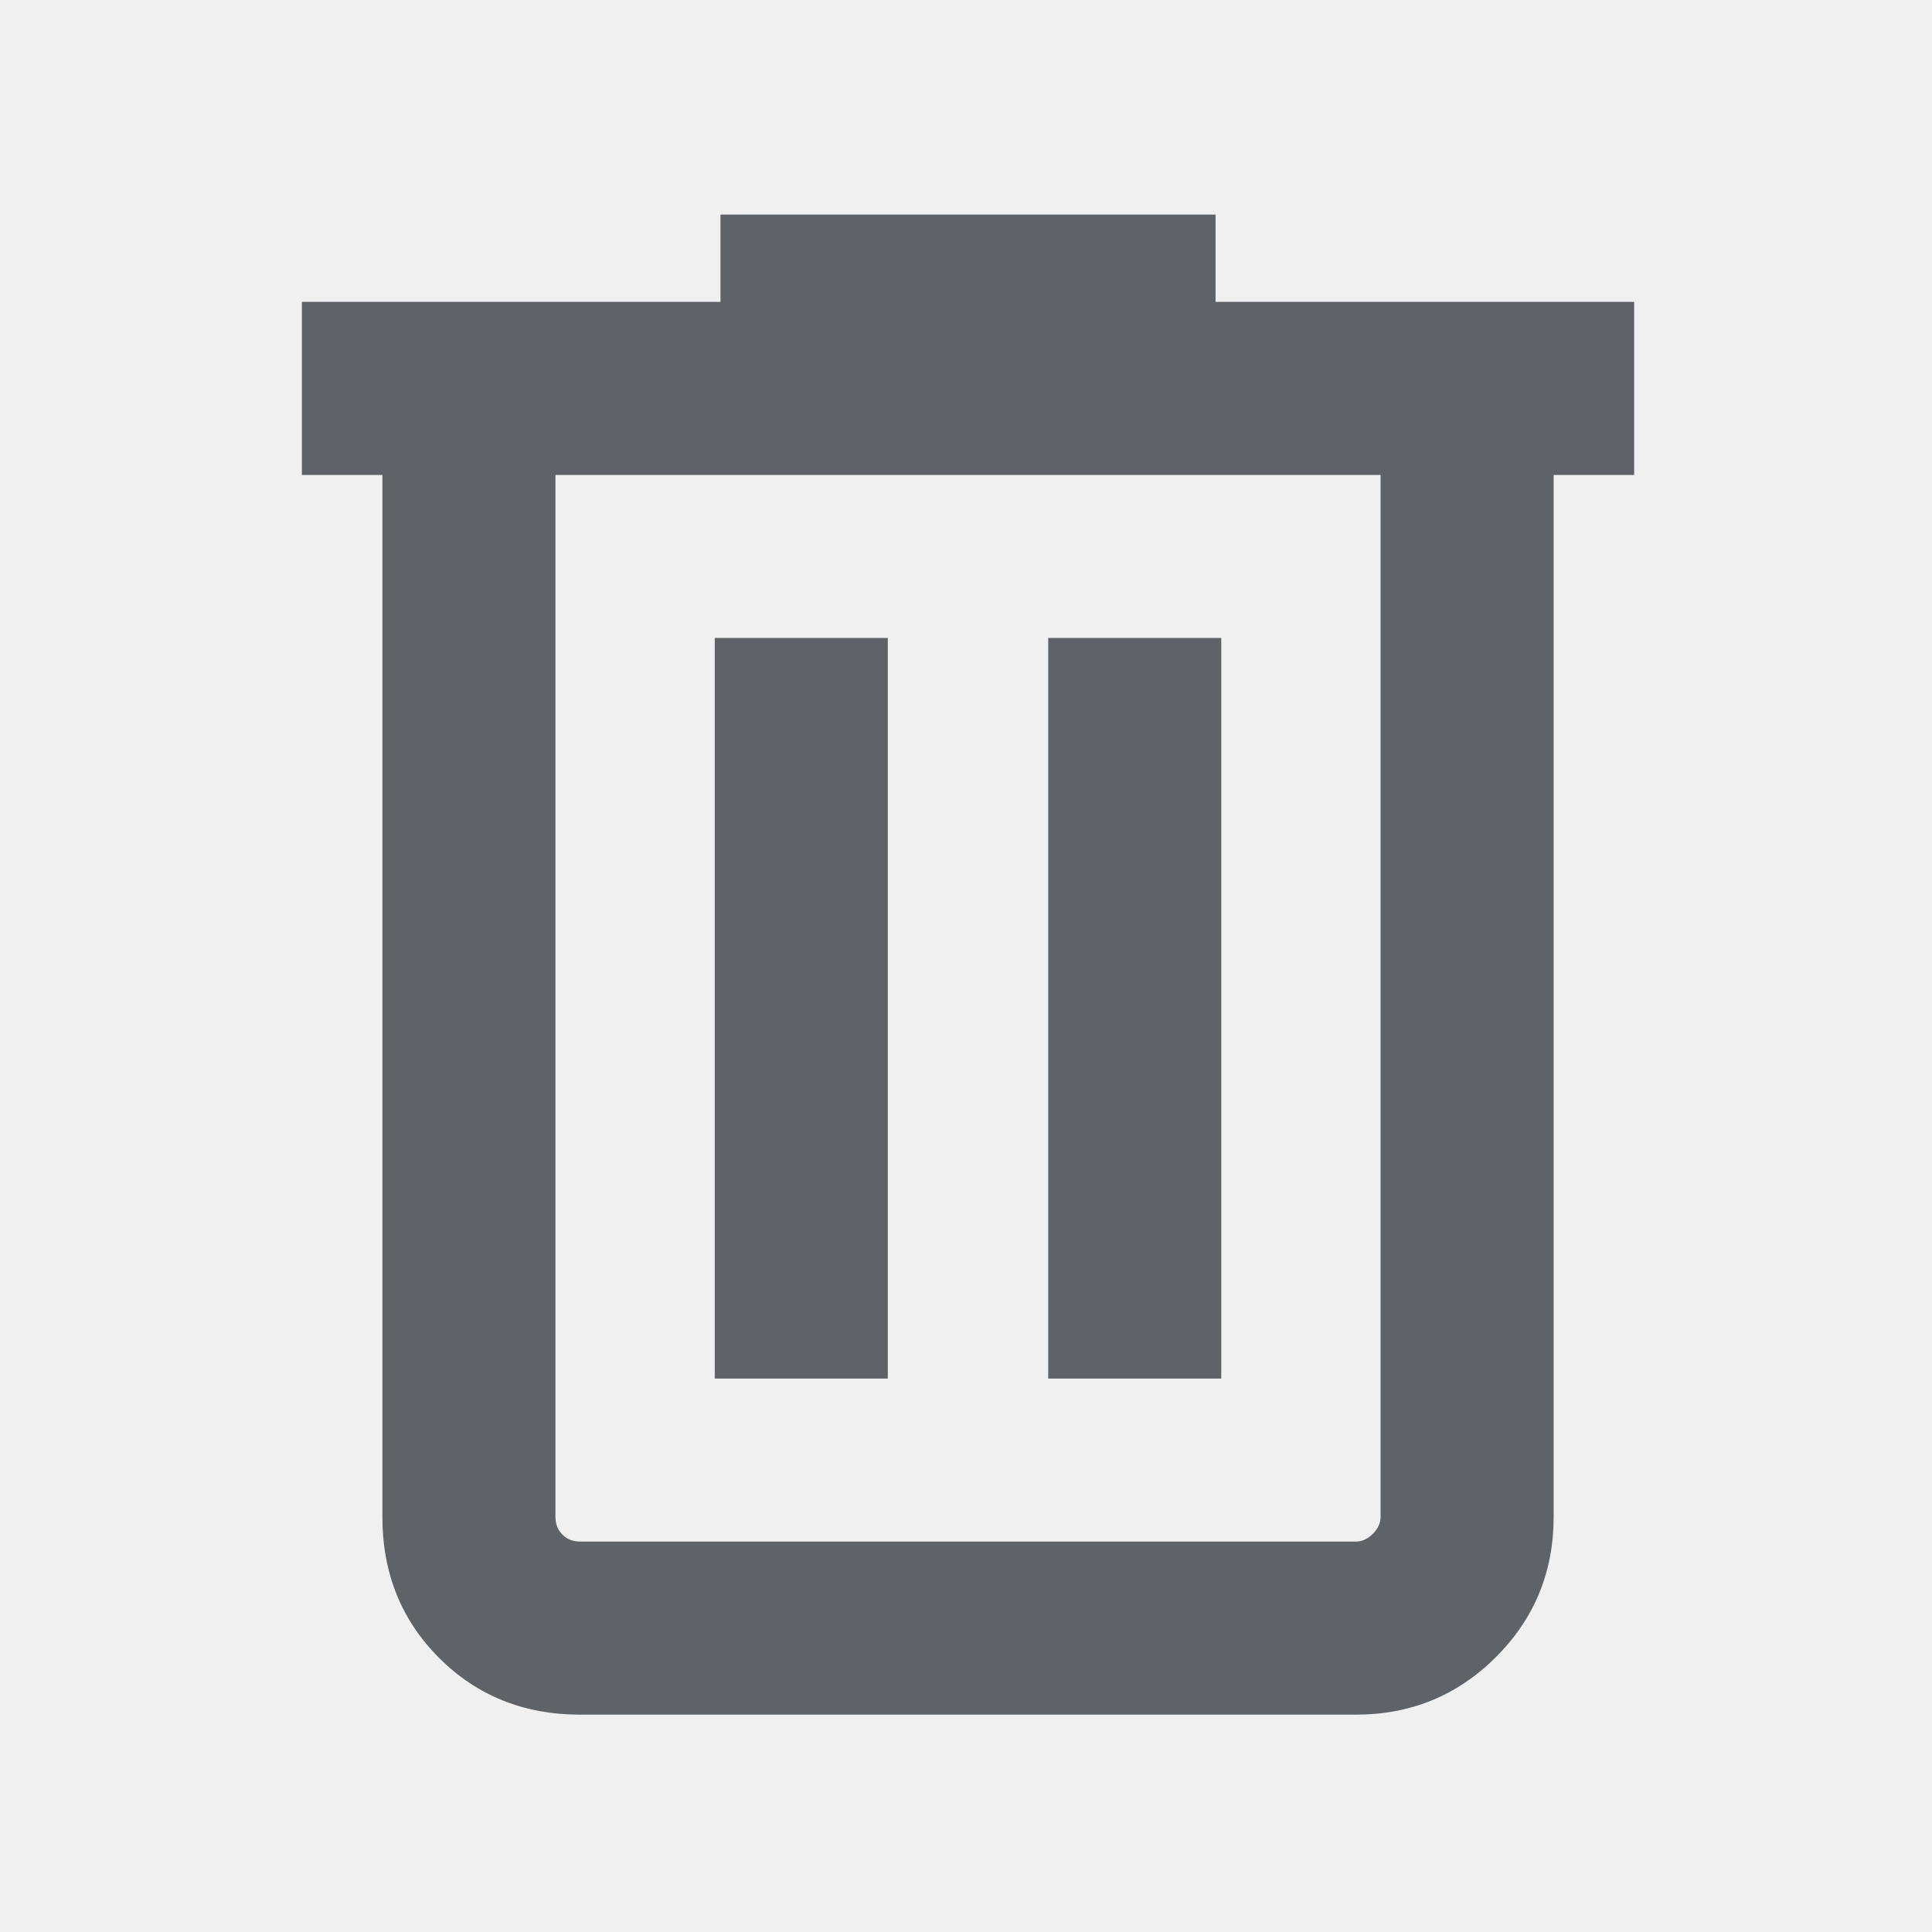
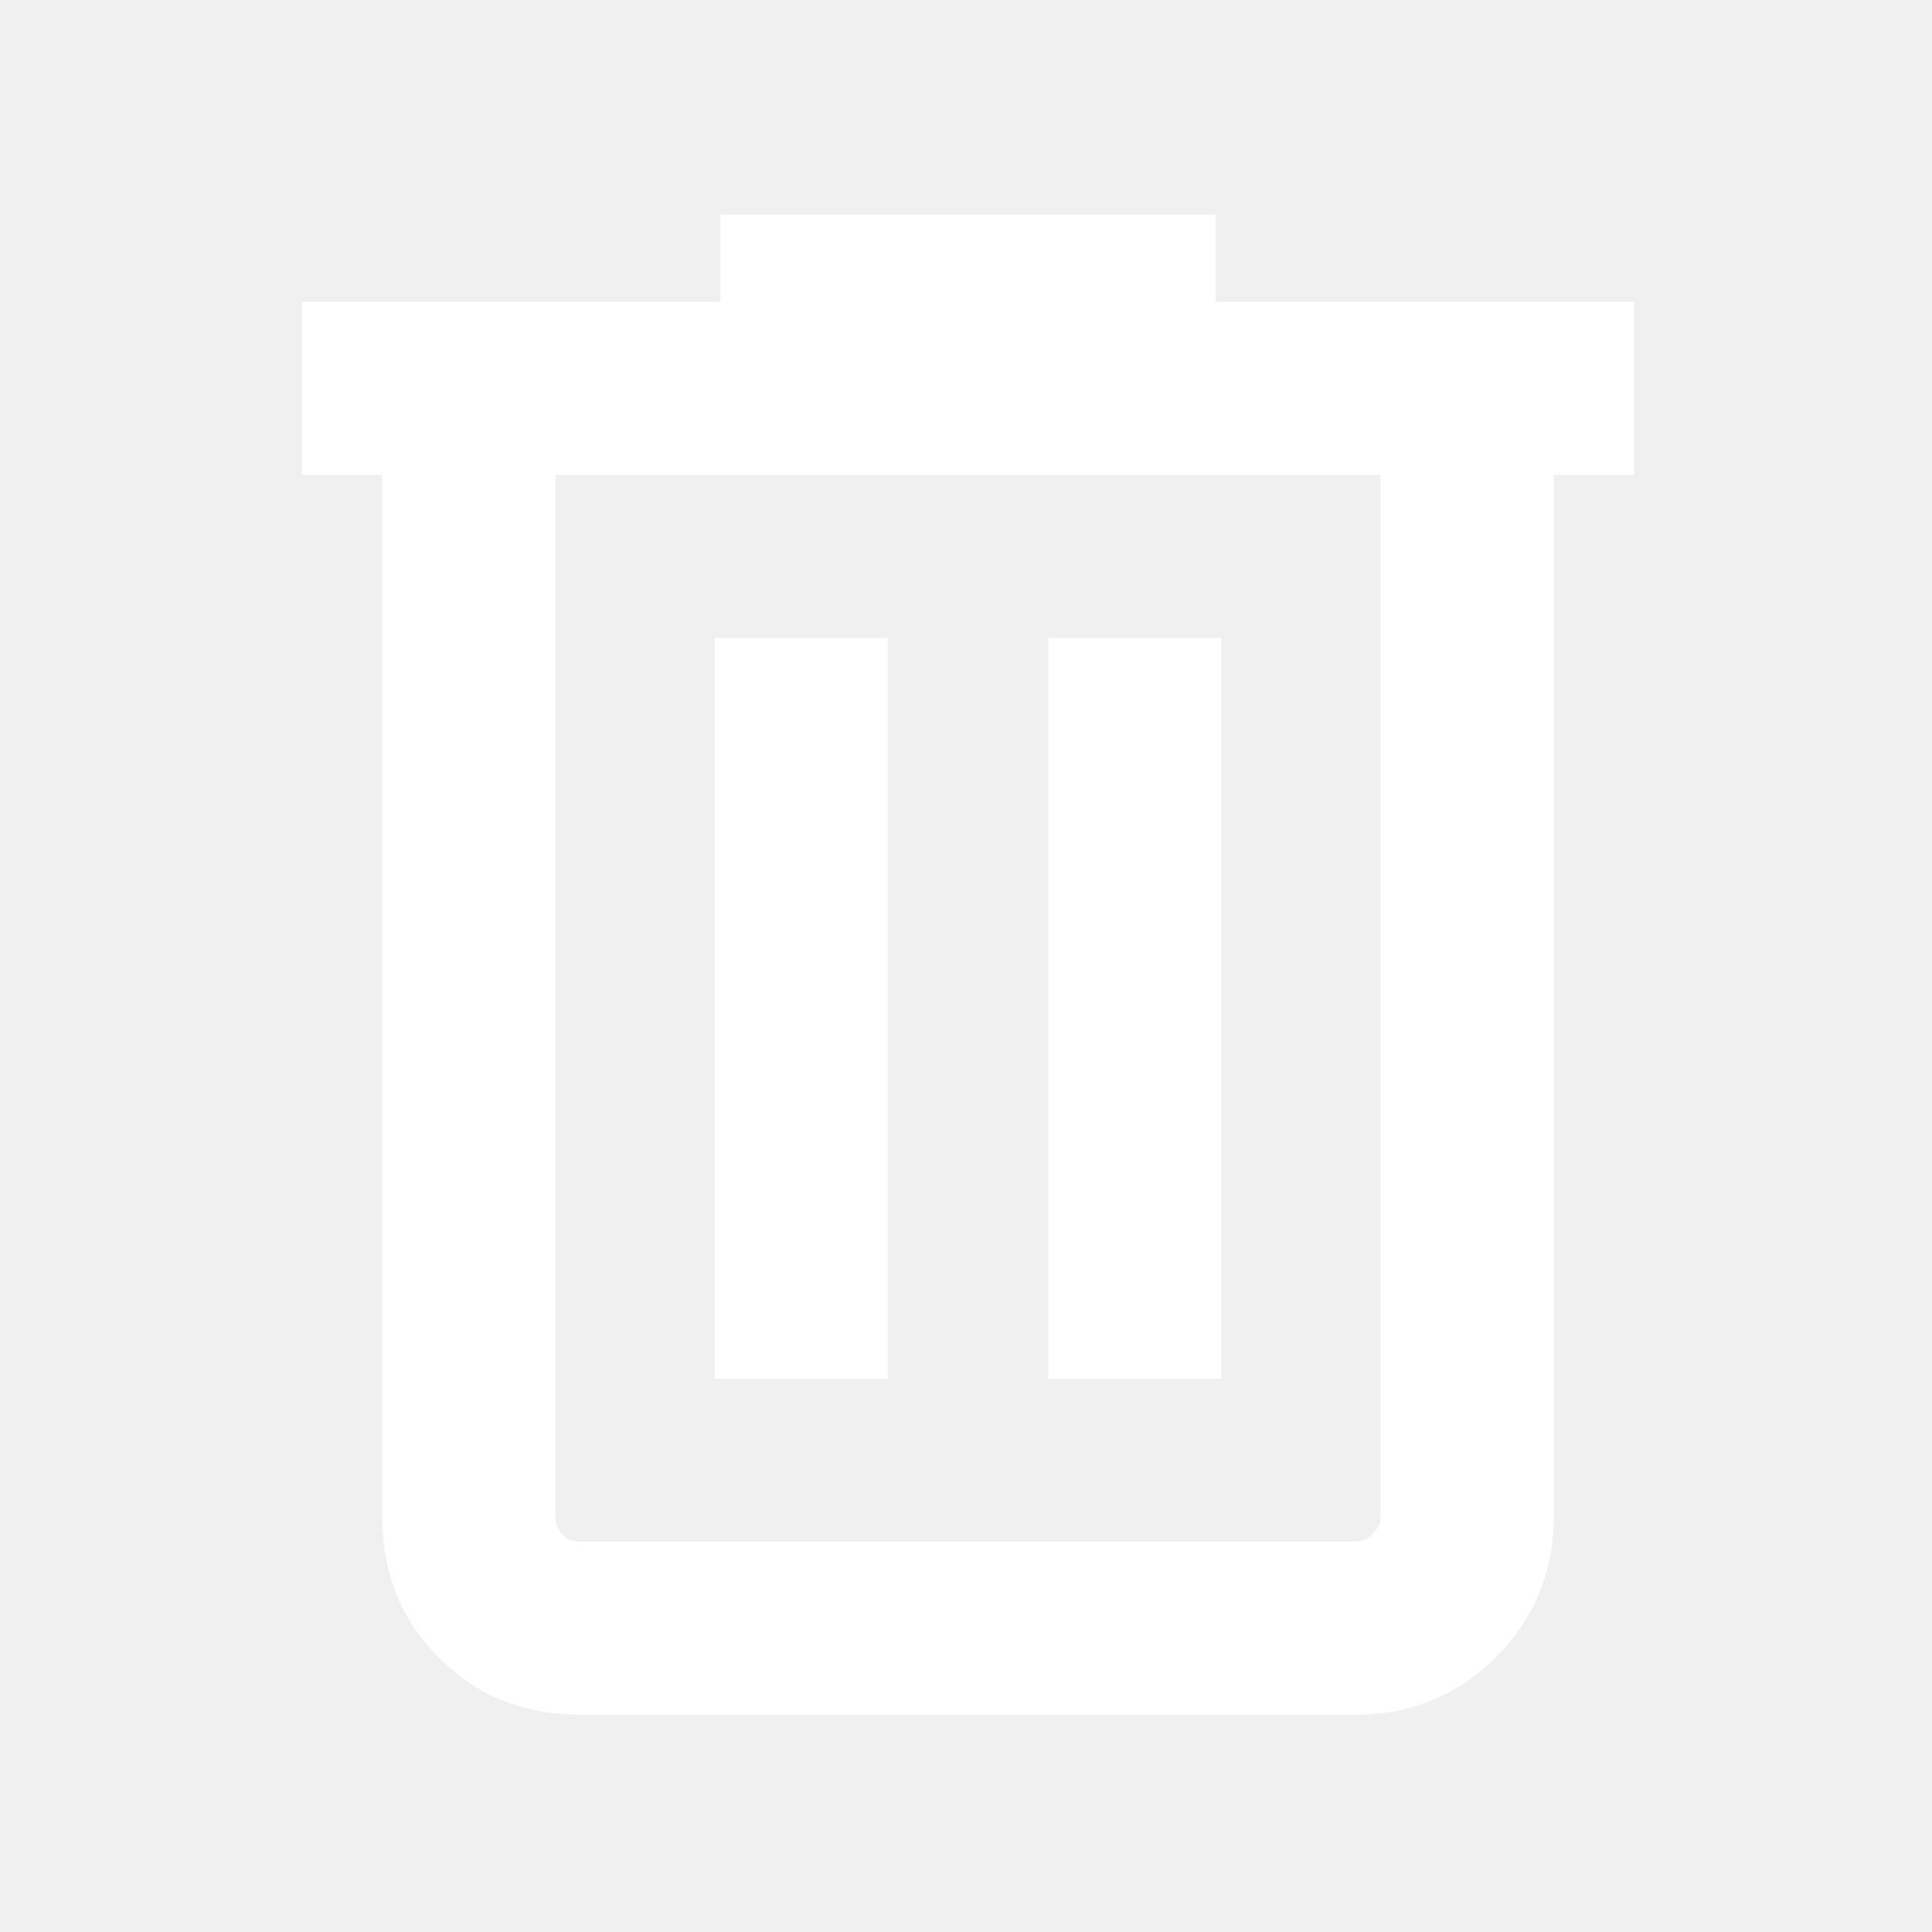
- <svg xmlns="http://www.w3.org/2000/svg" height="24px" viewBox="0 -960 960 960" width="24px" fill="#5f6368">
+ <svg xmlns="http://www.w3.org/2000/svg" height="24px" viewBox="0 -960 960 960" width="24px" fill="#fff">
  <path d="M288.31-108q-41.92 0-70.12-28.19Q190-164.39 190-206.31V-724h-40v-86h208v-43.38h246V-810h208v86h-40v517.69q0 41.03-28.64 69.67T673.69-108H288.31ZM686-724H276v517.69q0 5.39 3.46 8.85t8.85 3.46h385.38q4.62 0 8.46-3.85 3.85-3.84 3.85-8.46V-724ZM355.16-275h85.99v-368h-85.99v368Zm165.69 0h85.99v-368h-85.99v368ZM276-724V-194v-530Z" />
</svg>
